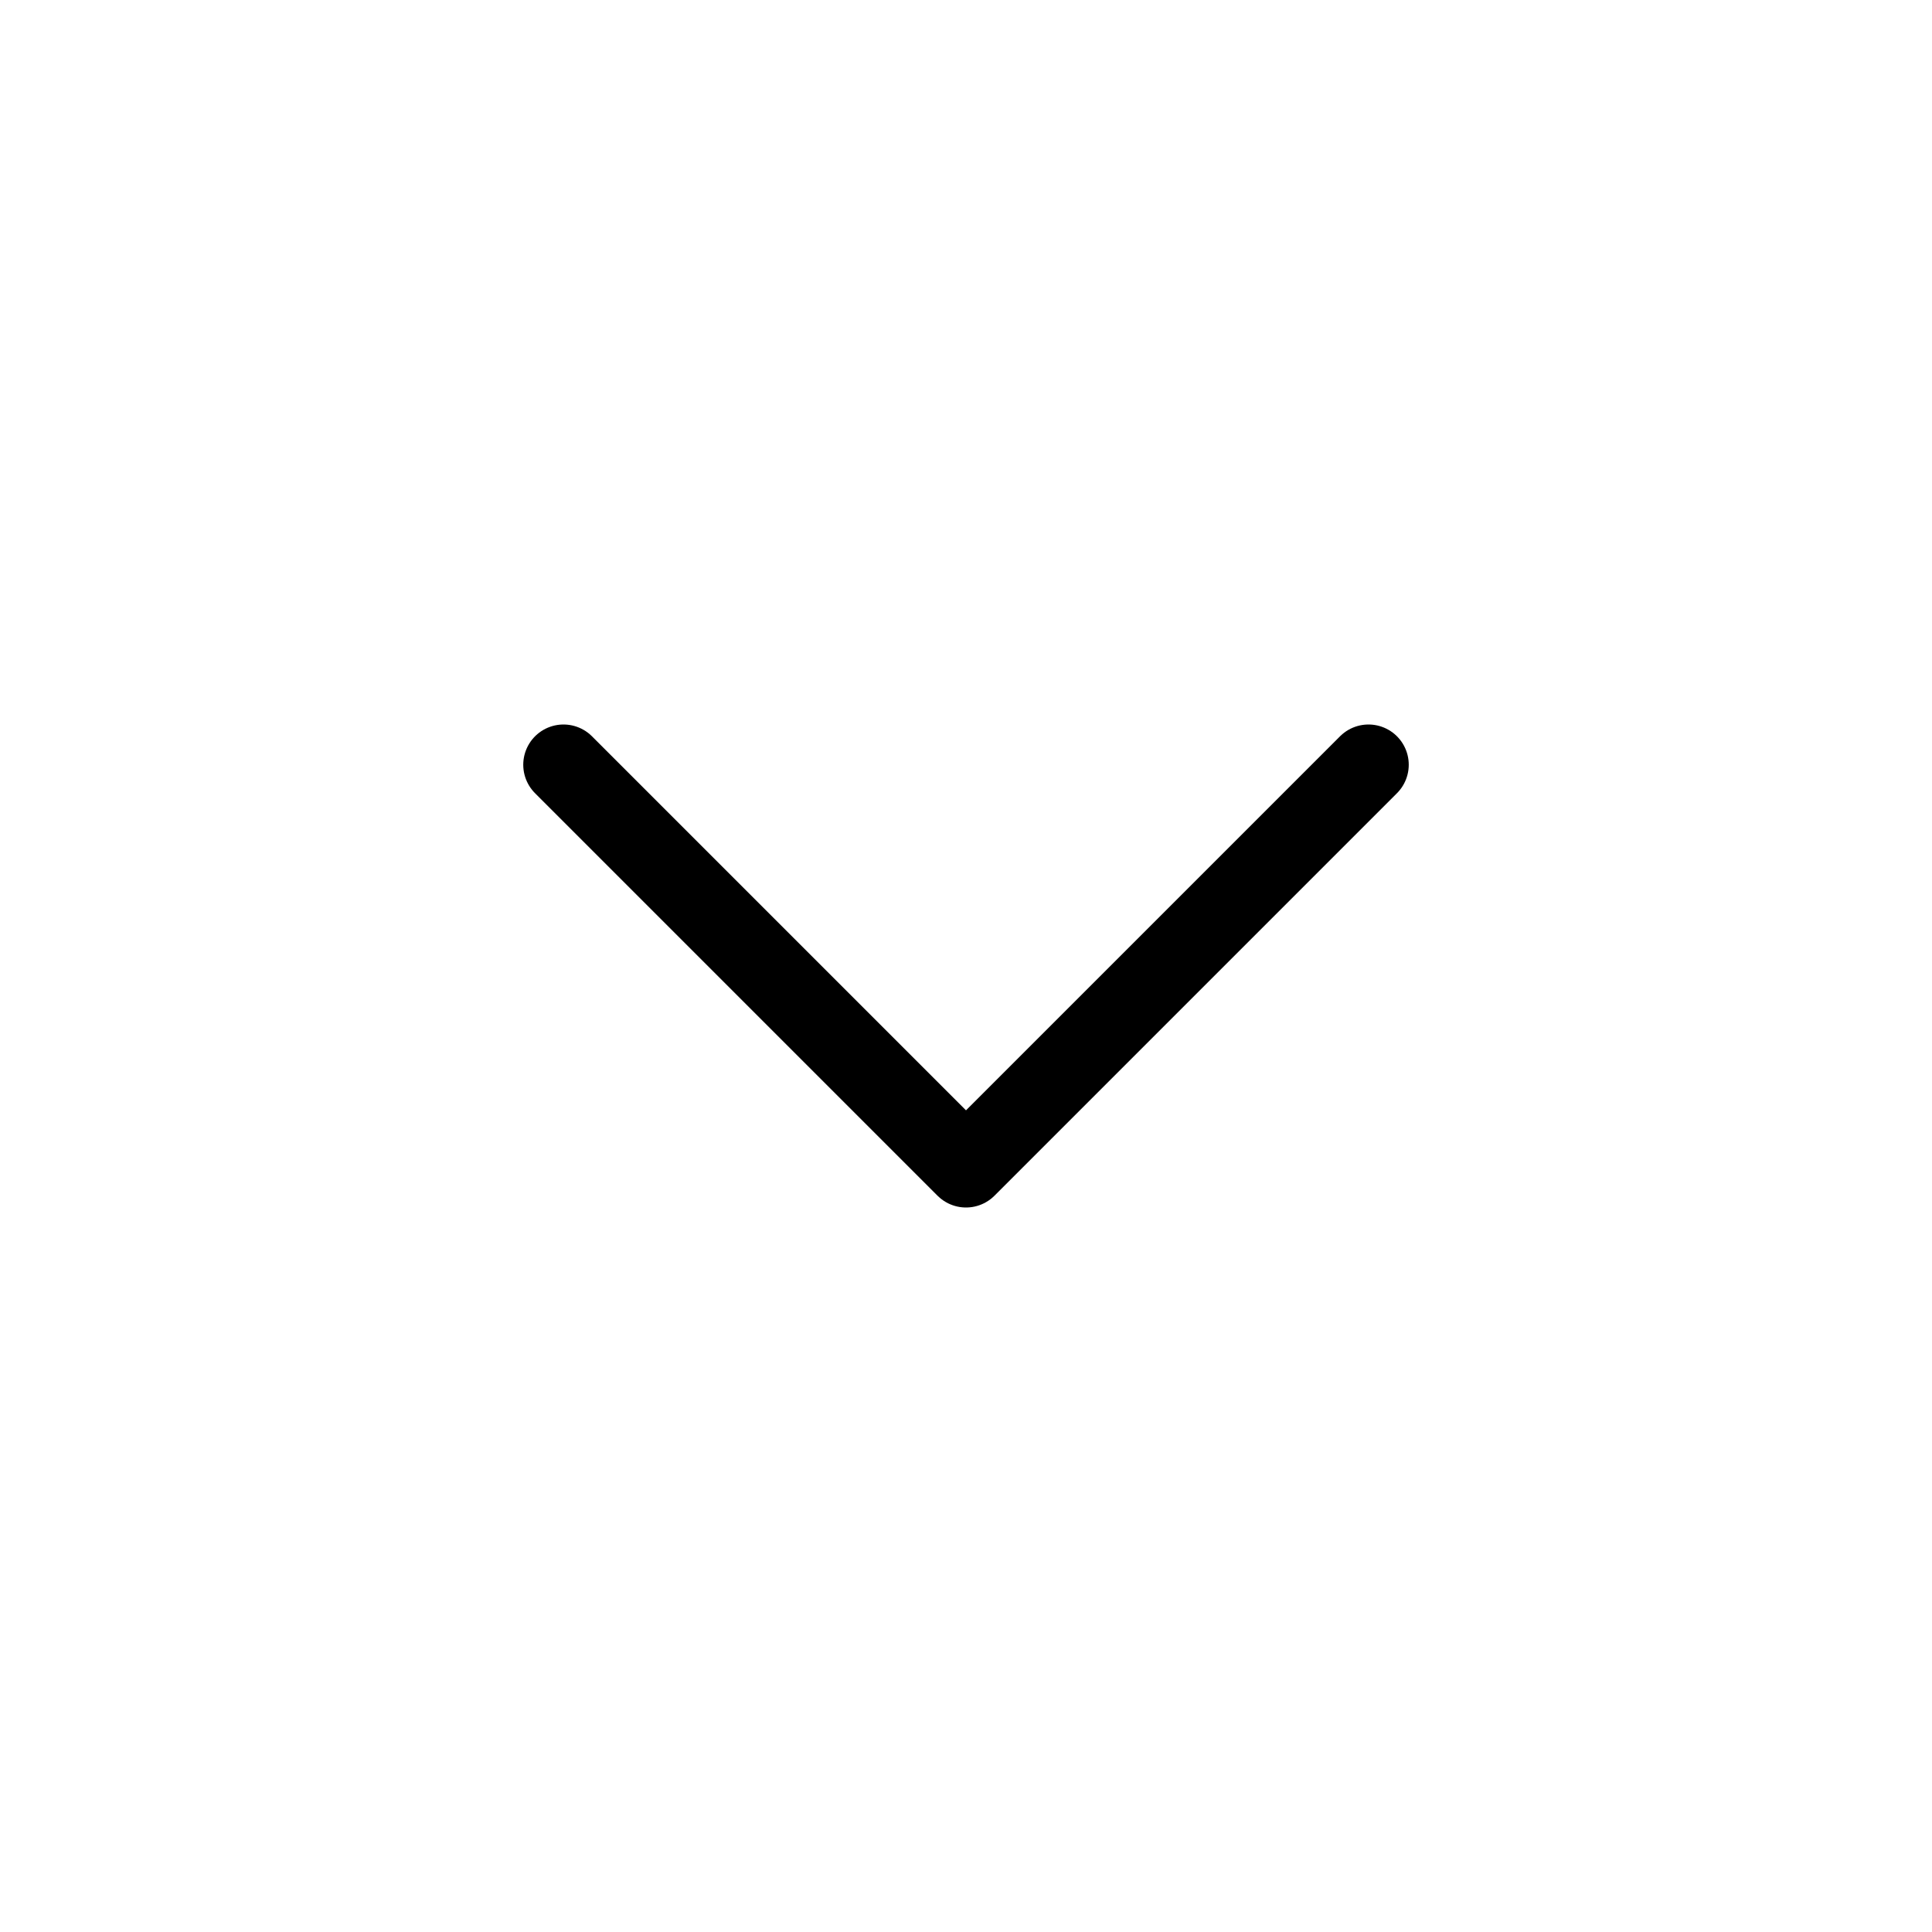
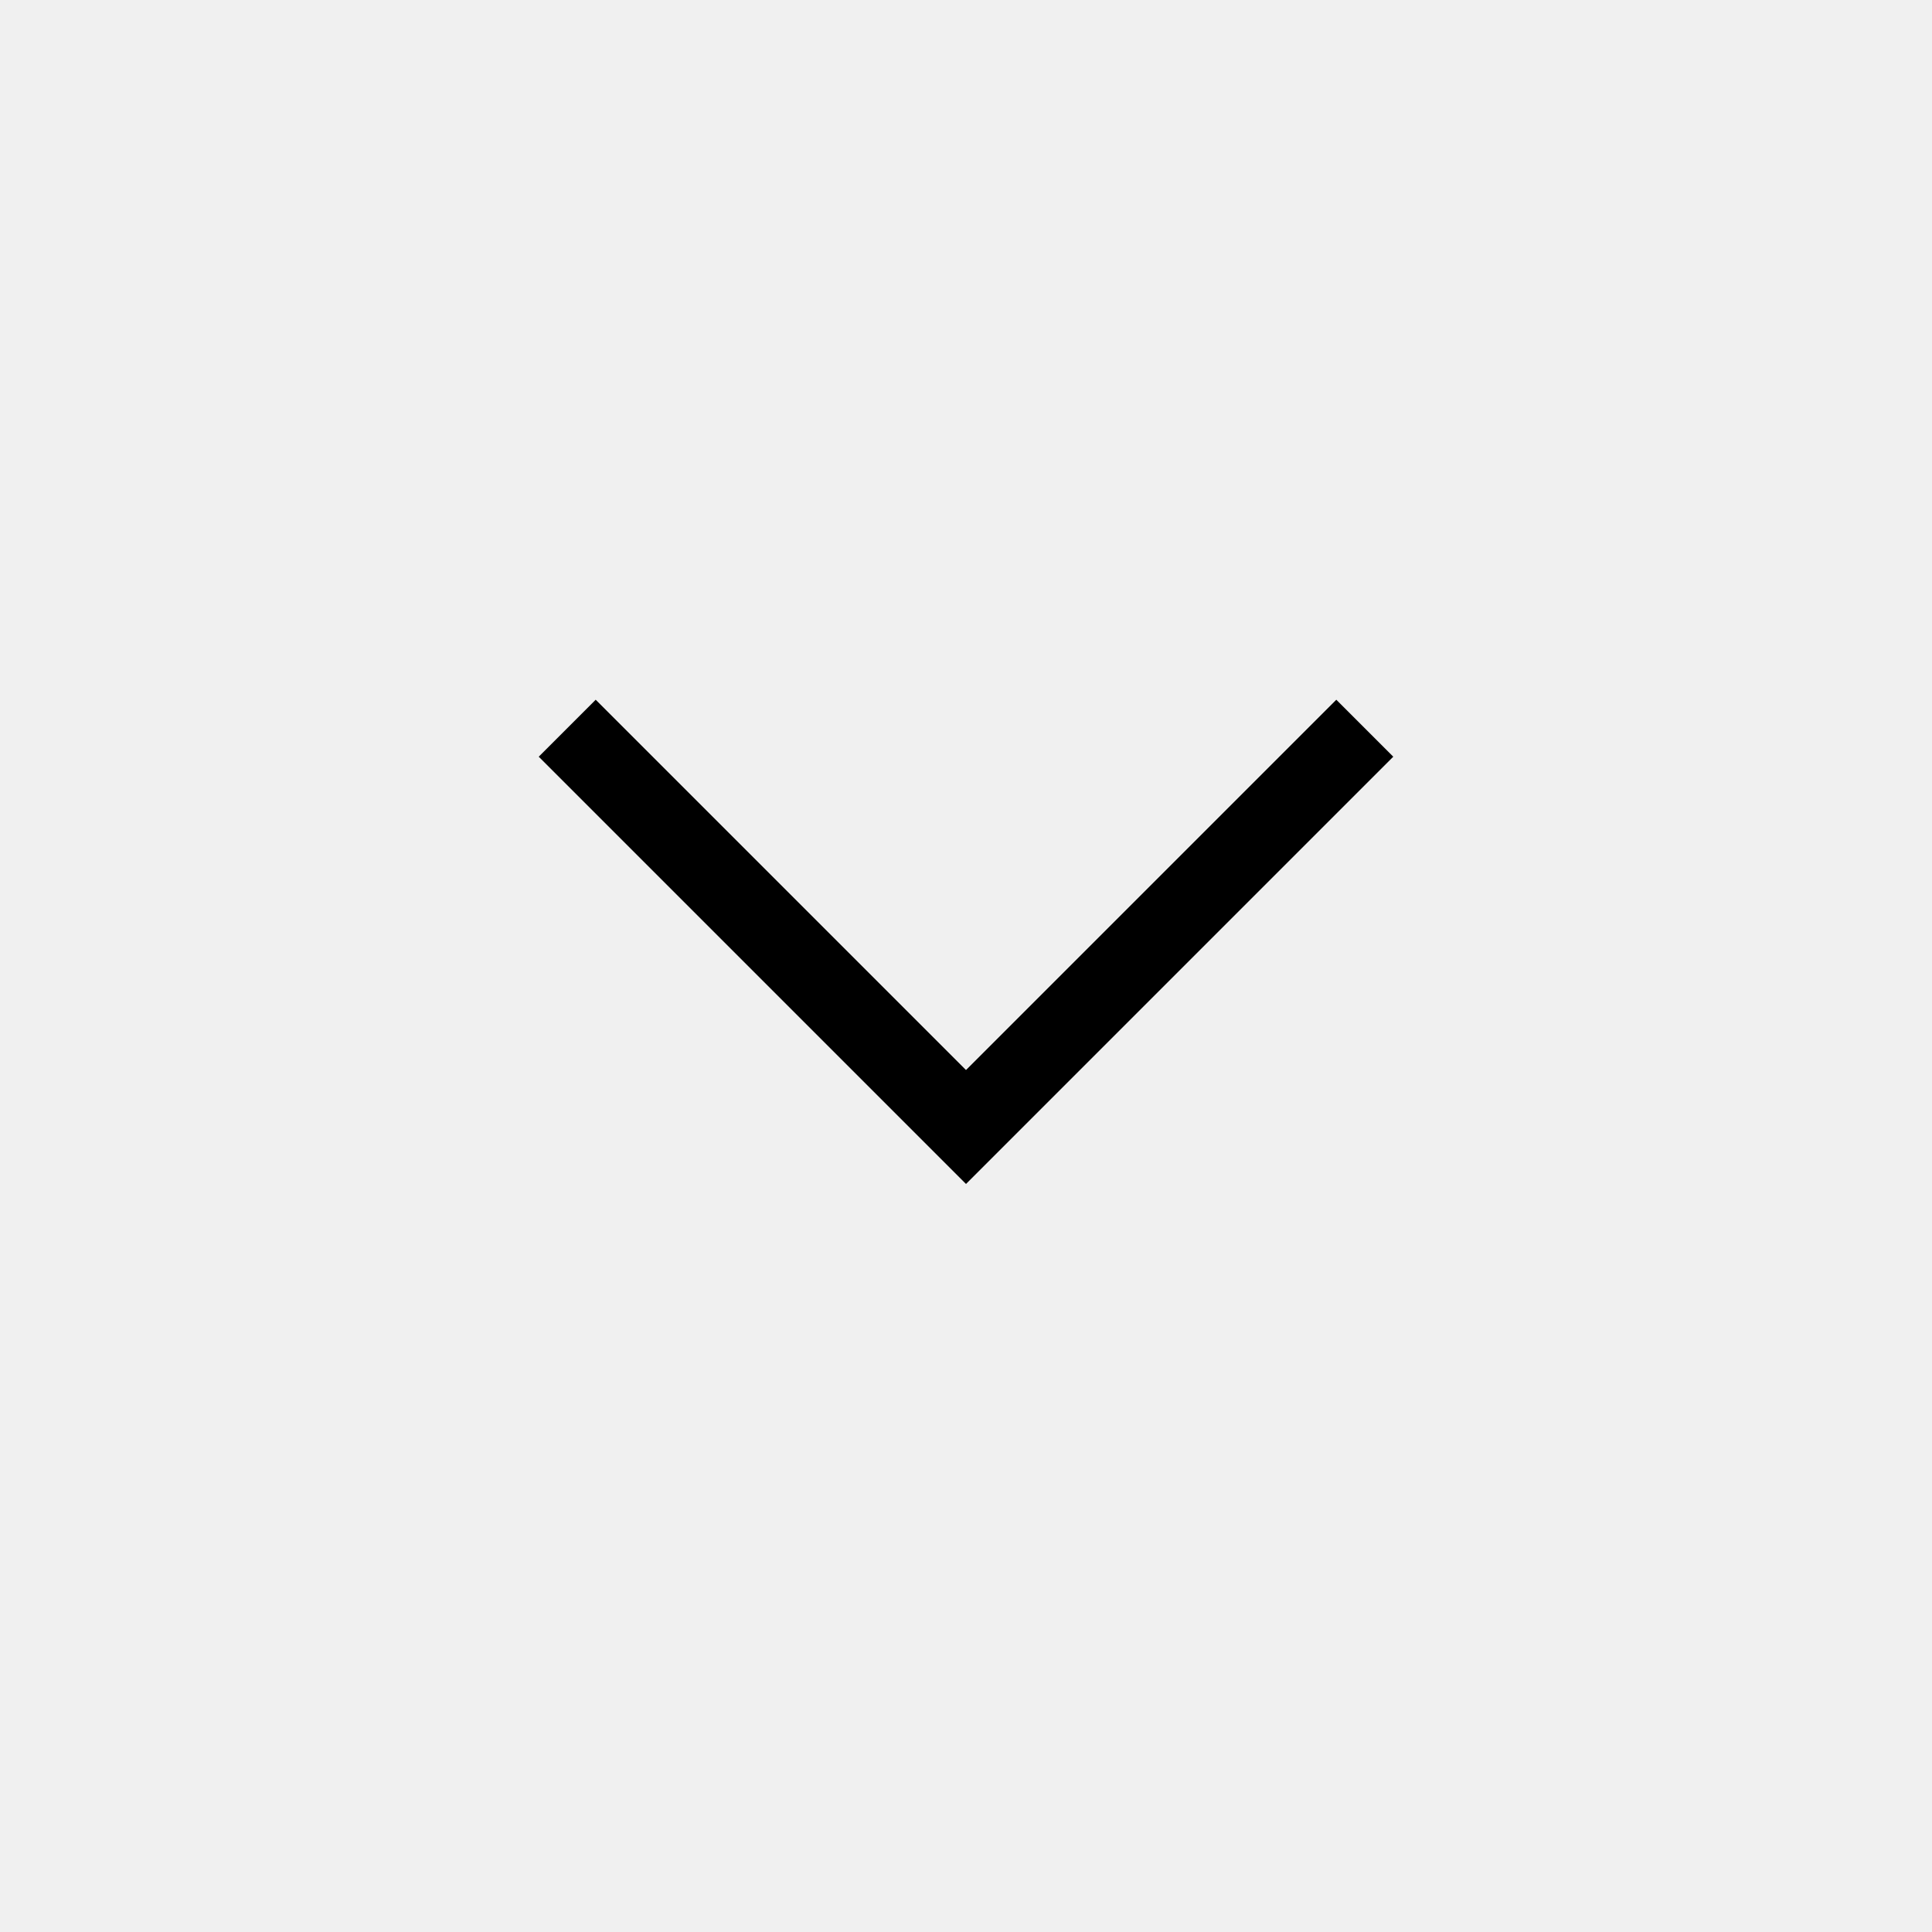
- <svg xmlns="http://www.w3.org/2000/svg" width="800px" height="800px" viewBox="0 0 24 24" fill="none">
-   <rect width="24" height="24" fill="white" />
-   <path d="M17 9.5L12 14.5L7 9.5" stroke="#000000" stroke-linecap="round" stroke-linejoin="round" />
+ <svg xmlns="http://www.w3.org/2000/svg" height="24px" viewBox="0 -960 960 960" width="24px" fill="#000000">
+   <path d="M480-371.69 267.69-584 296-612.31l184 184 184-184L692.31-584 480-371.69Z" />
</svg>
